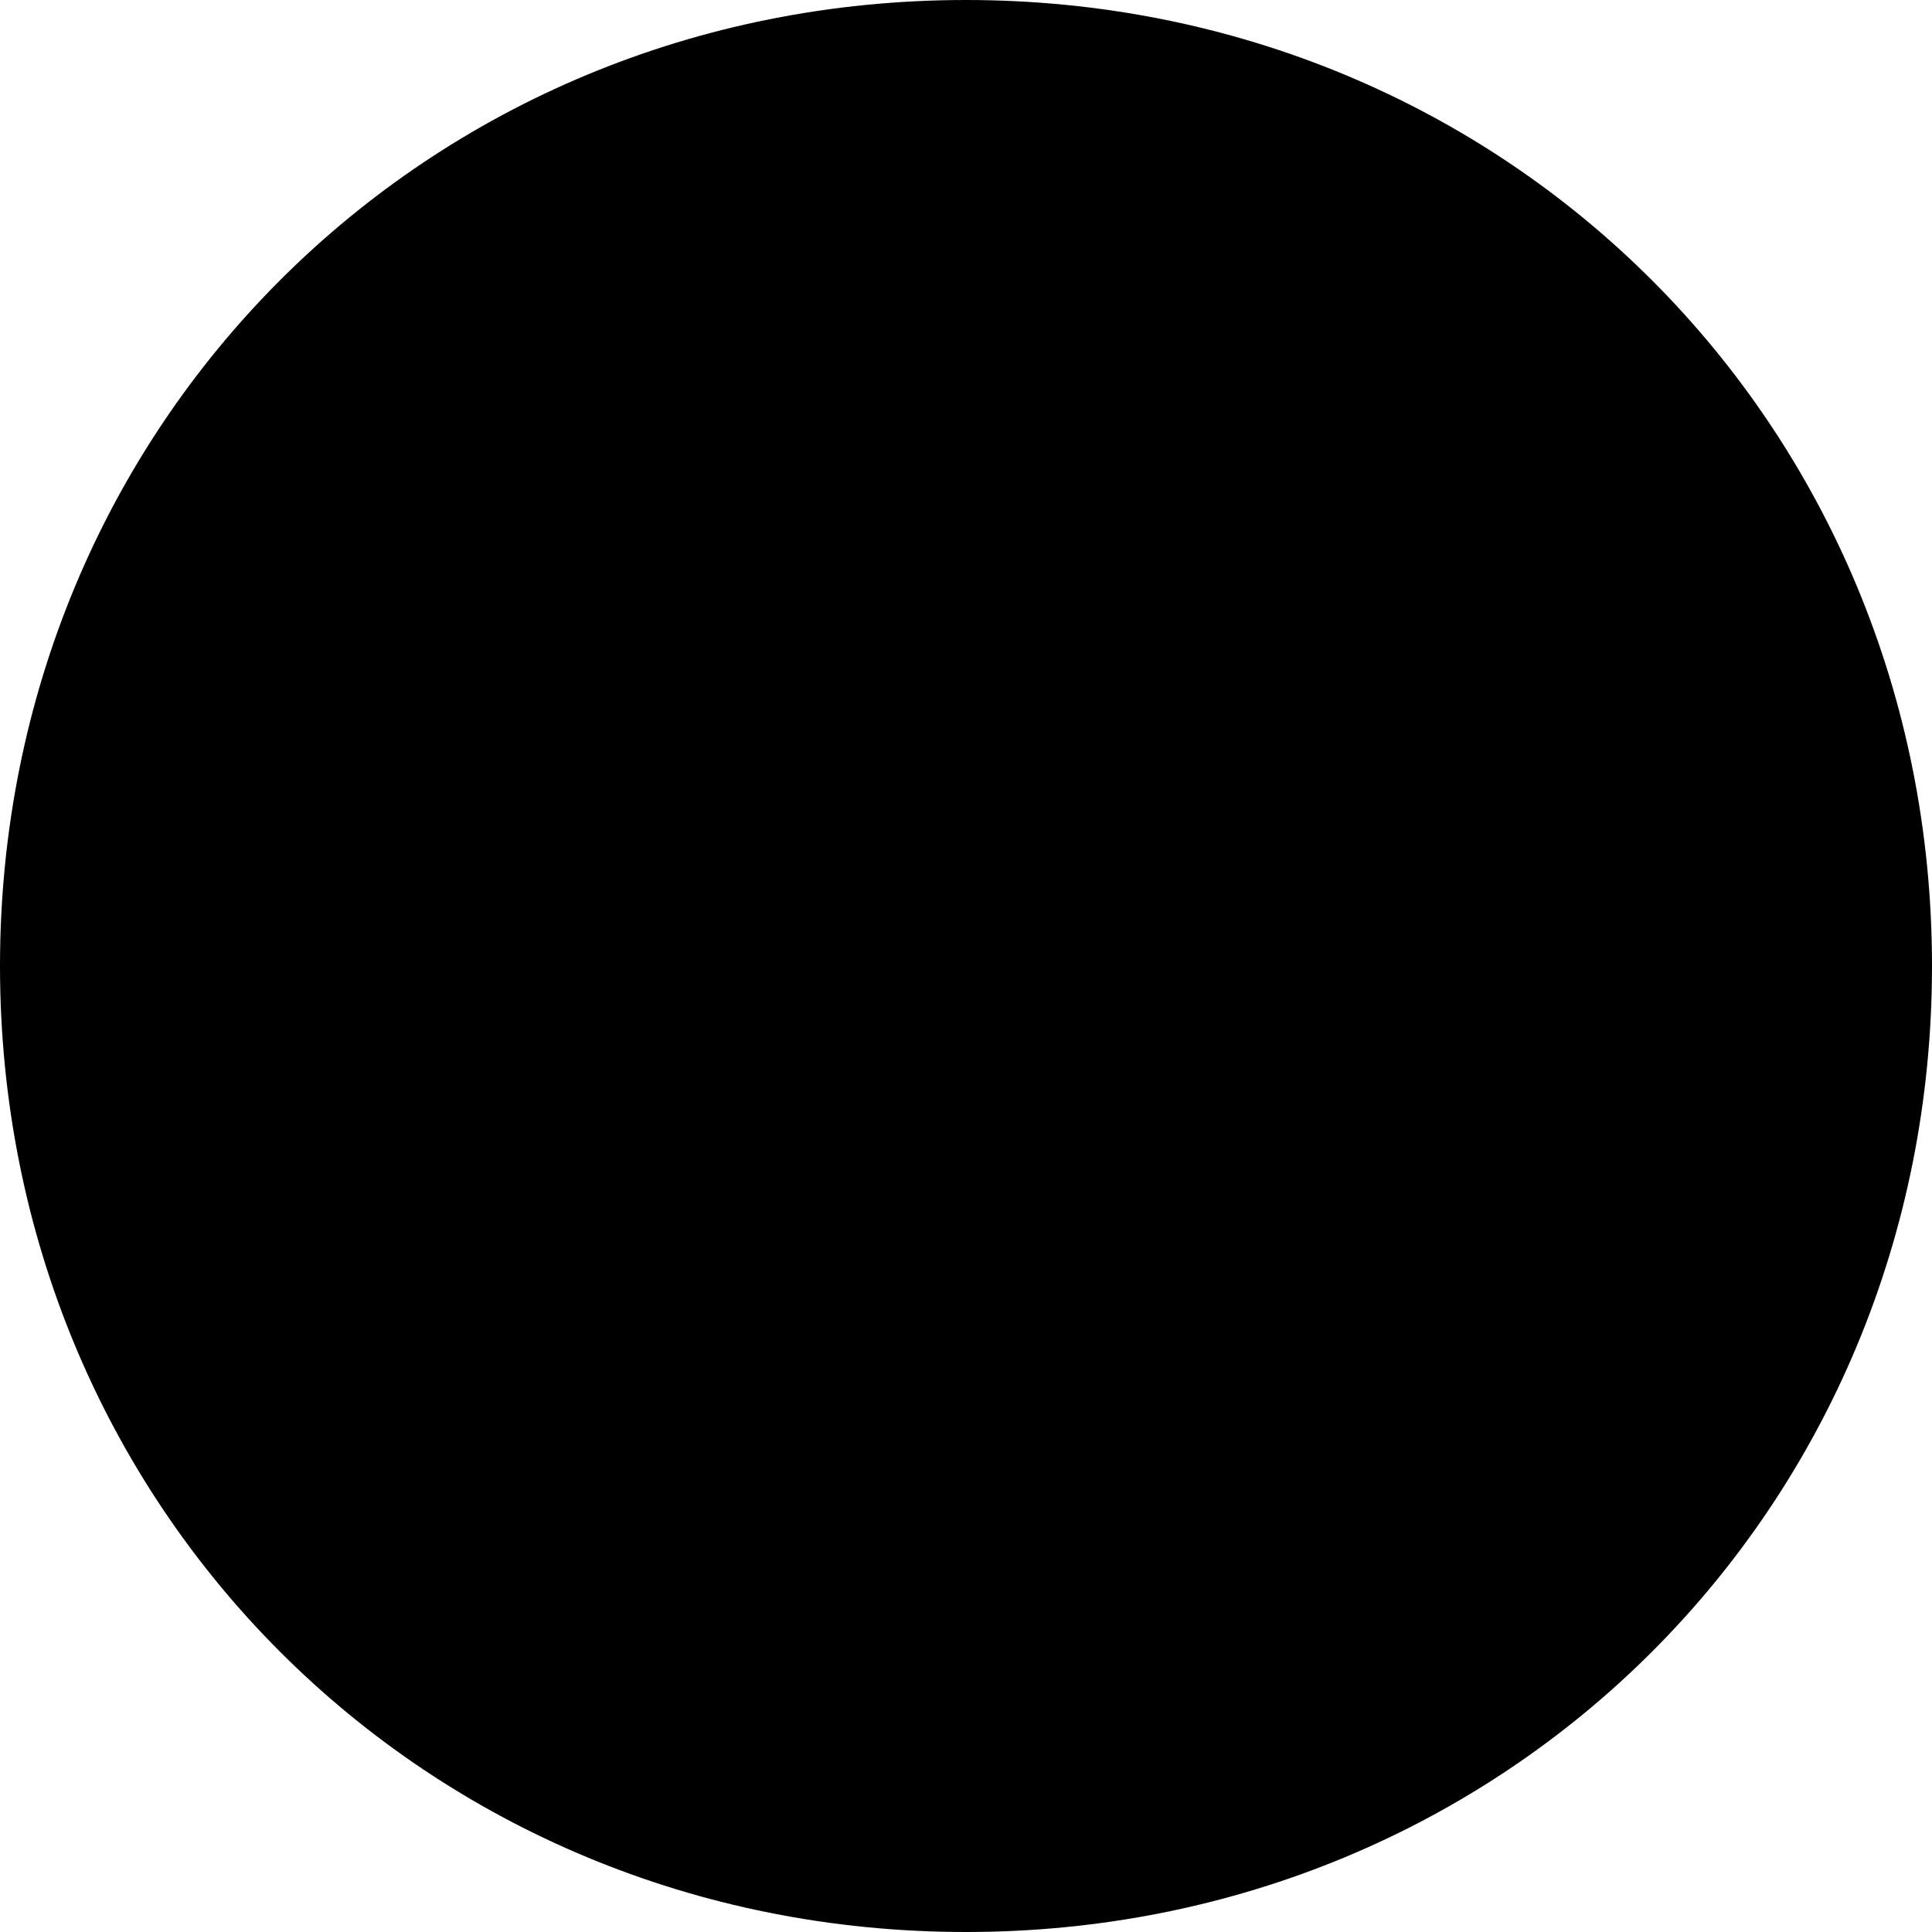
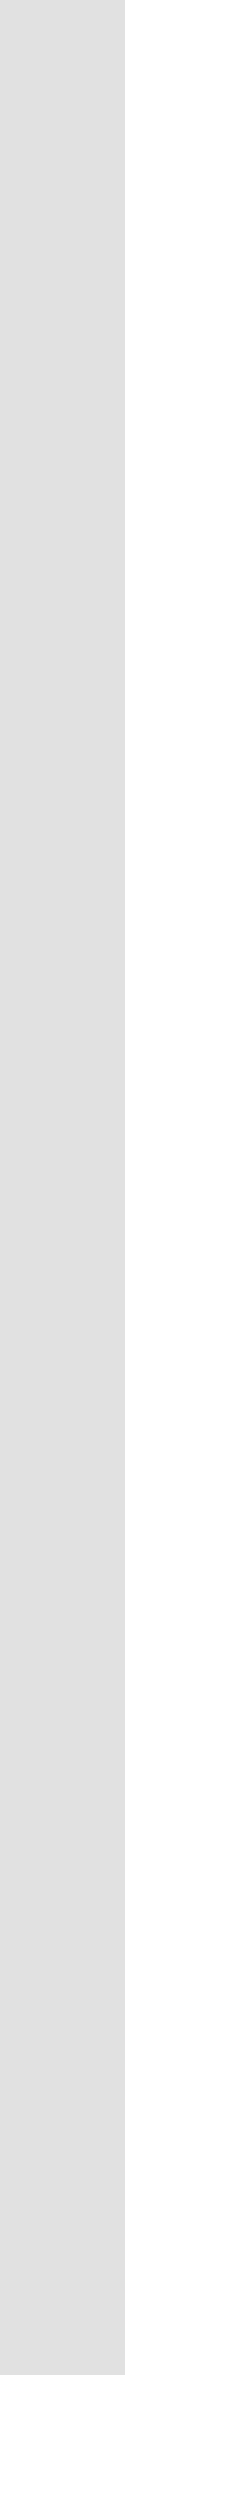
- <svg xmlns="http://www.w3.org/2000/svg" version="1.1" width="3px" height="3px">
-   <g transform="matrix(1 0 0 1 -608 -108 )">
-     <path d="M 609.5 108  C 610.34 108  611 108.66  611 109.5  C 611 110.34  610.34 111  609.5 111  C 608.66 111  608 110.34  608 109.5  C 608 108.66  608.66 108  609.5 108  Z " fill-rule="nonzero" fill="#000000" stroke="none" />
+ <svg xmlns="http://www.w3.org/2000/svg" version="1.1" width="2px" height="20px">
+   <g transform="matrix(1 0 0 1 -646 -100 )">
+     <path d="M 646.5 100  L 646.5 119  " stroke-width="1" stroke="#e1e1e1" fill="none" />
  </g>
</svg>
